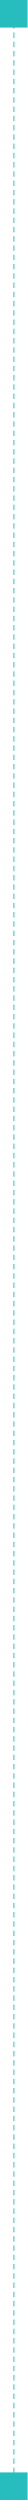
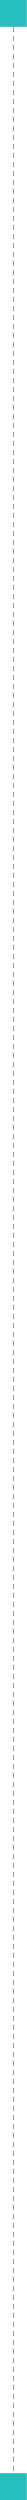
- <svg xmlns="http://www.w3.org/2000/svg" version="1.1" id="Layer_1" x="0px" y="0px" width="14.9px" height="1350px" viewBox="0 0 14.9 1350" enable-background="new 0 0 14.9 1350" xml:space="preserve">
+ <svg xmlns="http://www.w3.org/2000/svg" version="1.1" id="Layer_1" x="0px" y="0px" width="14.9px" height="1388.977px" viewBox="0 0 14.9 1388.977" enable-background="new 0 0 14.9 1388.977" xml:space="preserve">
  <g>
-     <line fill="none" stroke="#27BDBE" stroke-width="0.5" stroke-miterlimit="10" stroke-dasharray="3,2" x1="7.5" y1="7.5" x2="7.5" y2="1342.5" />
+     <line fill="none" stroke="#27BDBE" stroke-width="0.5" stroke-miterlimit="10" stroke-dasharray="3,2" x1="7.5" y1="14.9" x2="7.5" y2="1374.076" />
    <rect x="0" y="0" fill="#27BDBE" width="14.9" height="14.9" />
-     <rect x="0" y="1335.1" fill="#27BDBE" width="14.9" height="14.9" />
+     <rect x="0" y="1374.076" fill="#27BDBE" width="14.9" height="14.9" />
  </g>
</svg>
